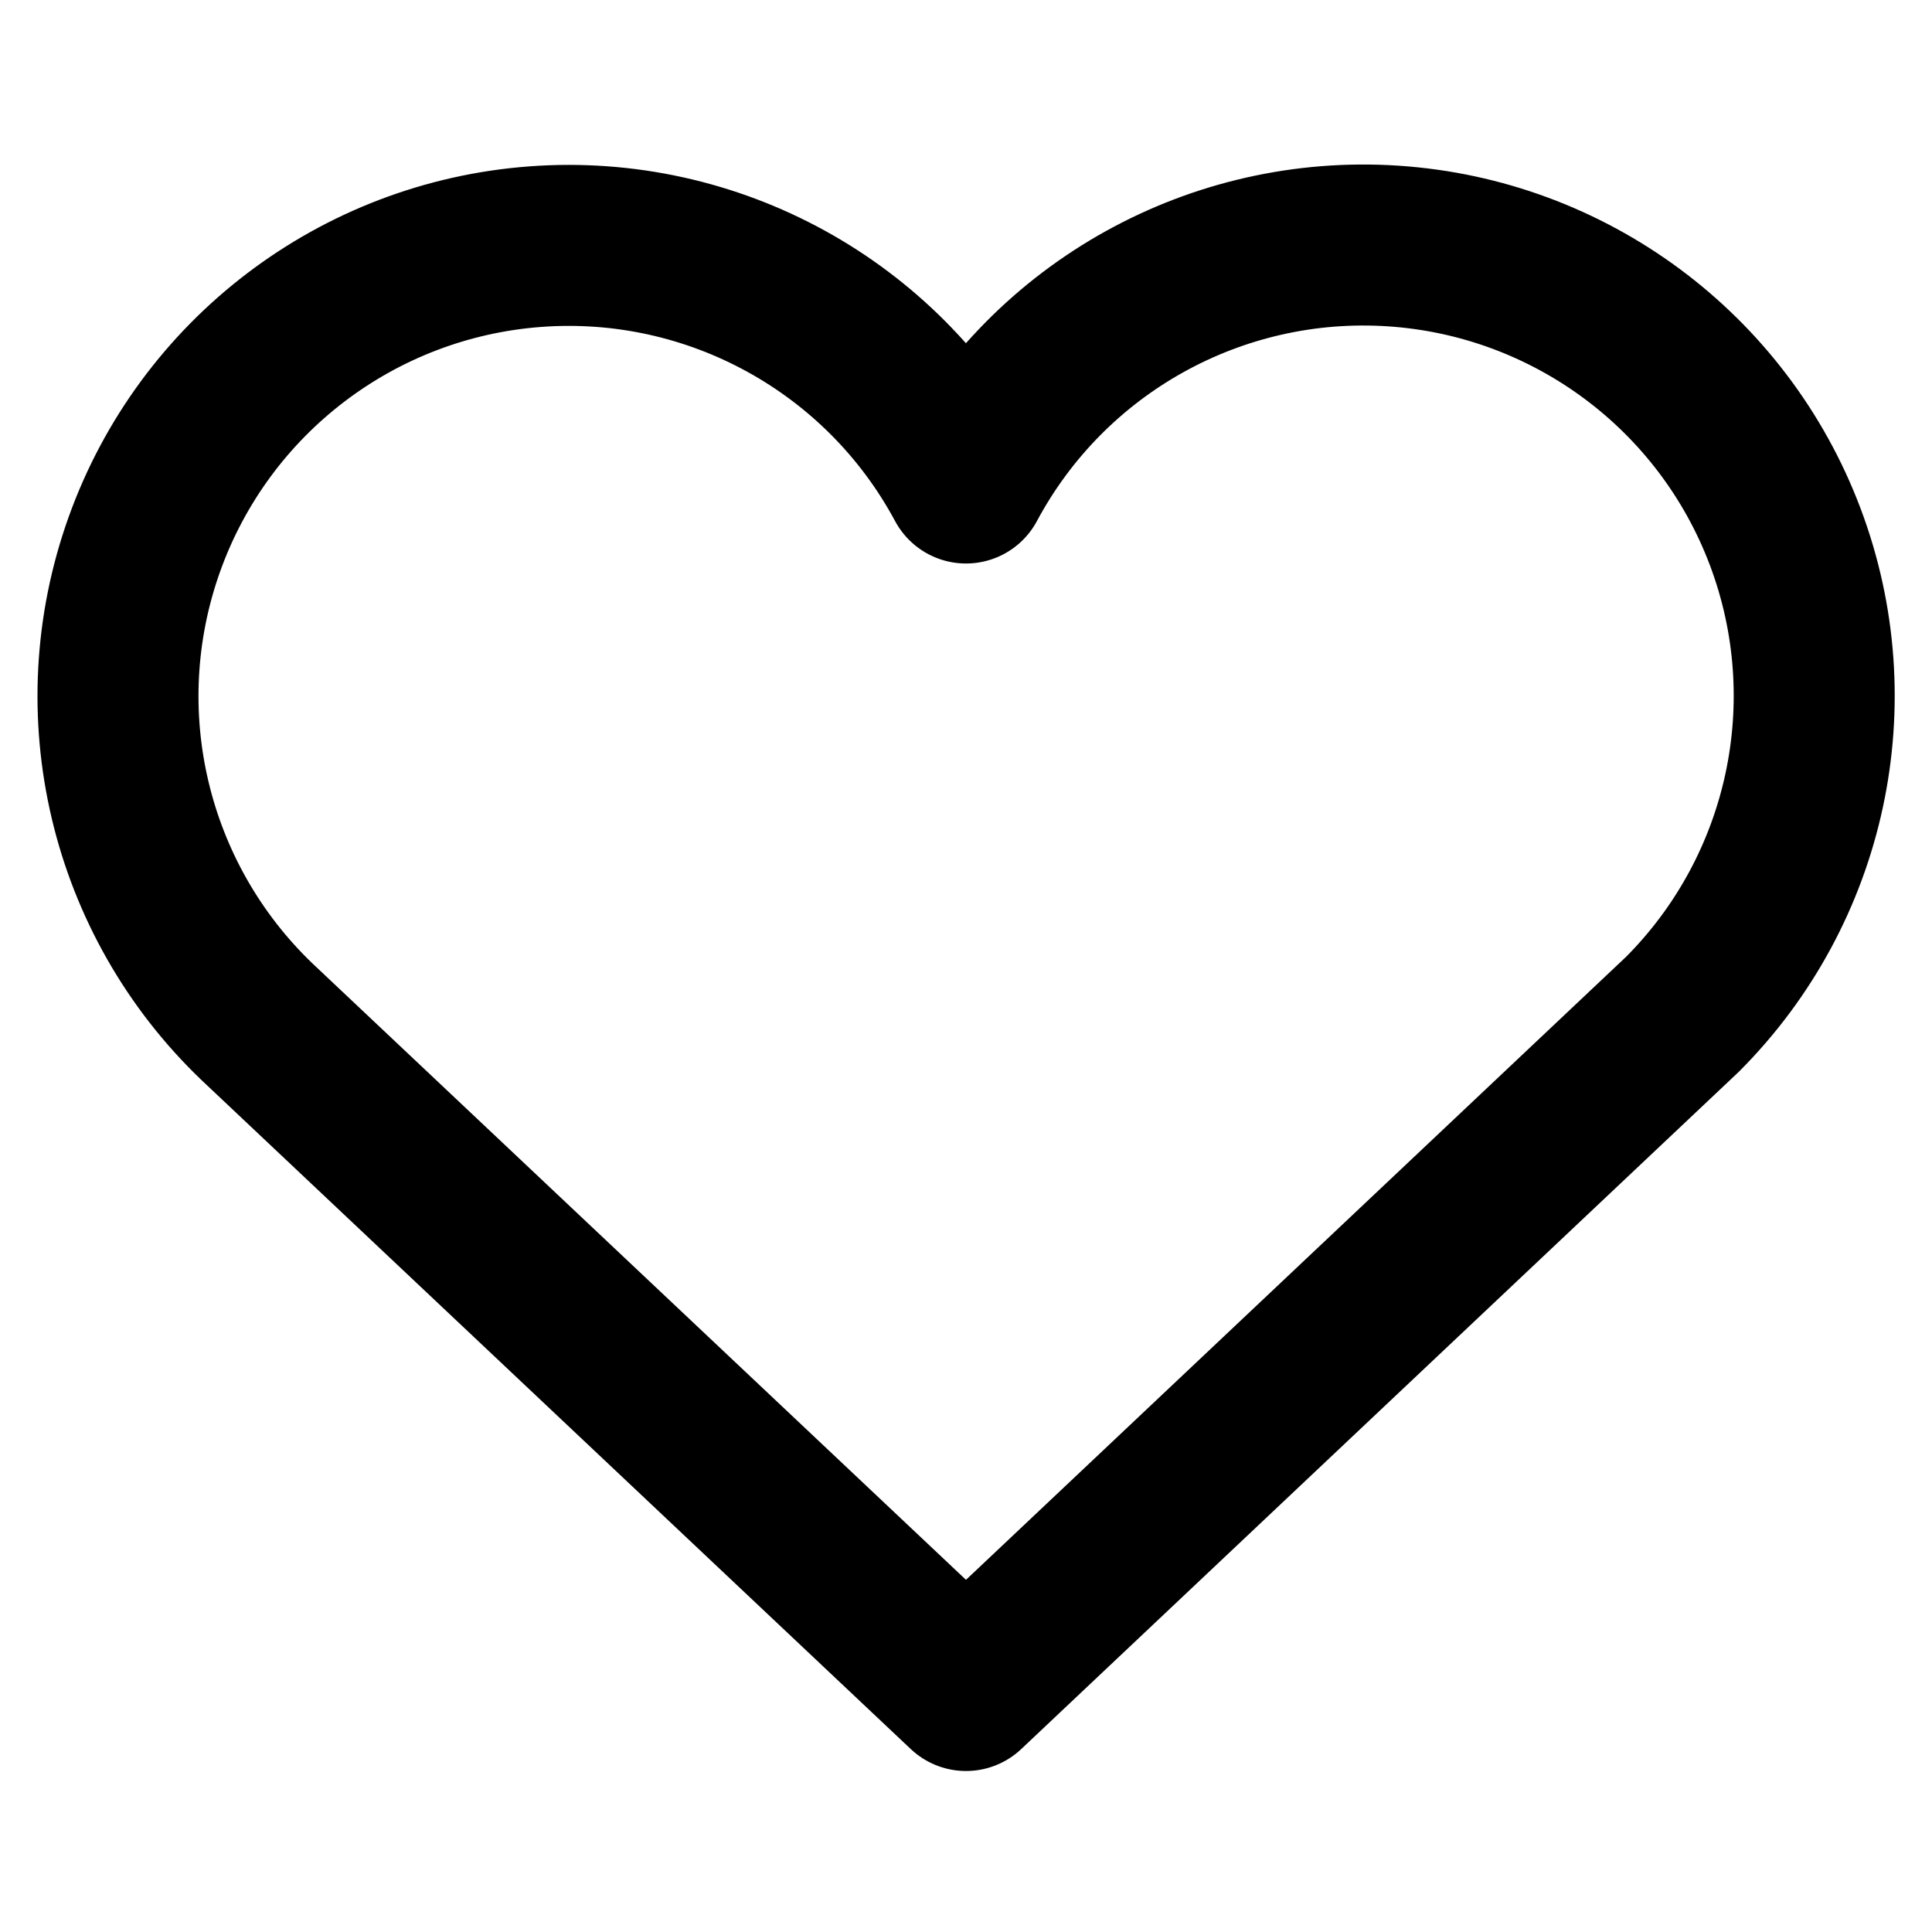
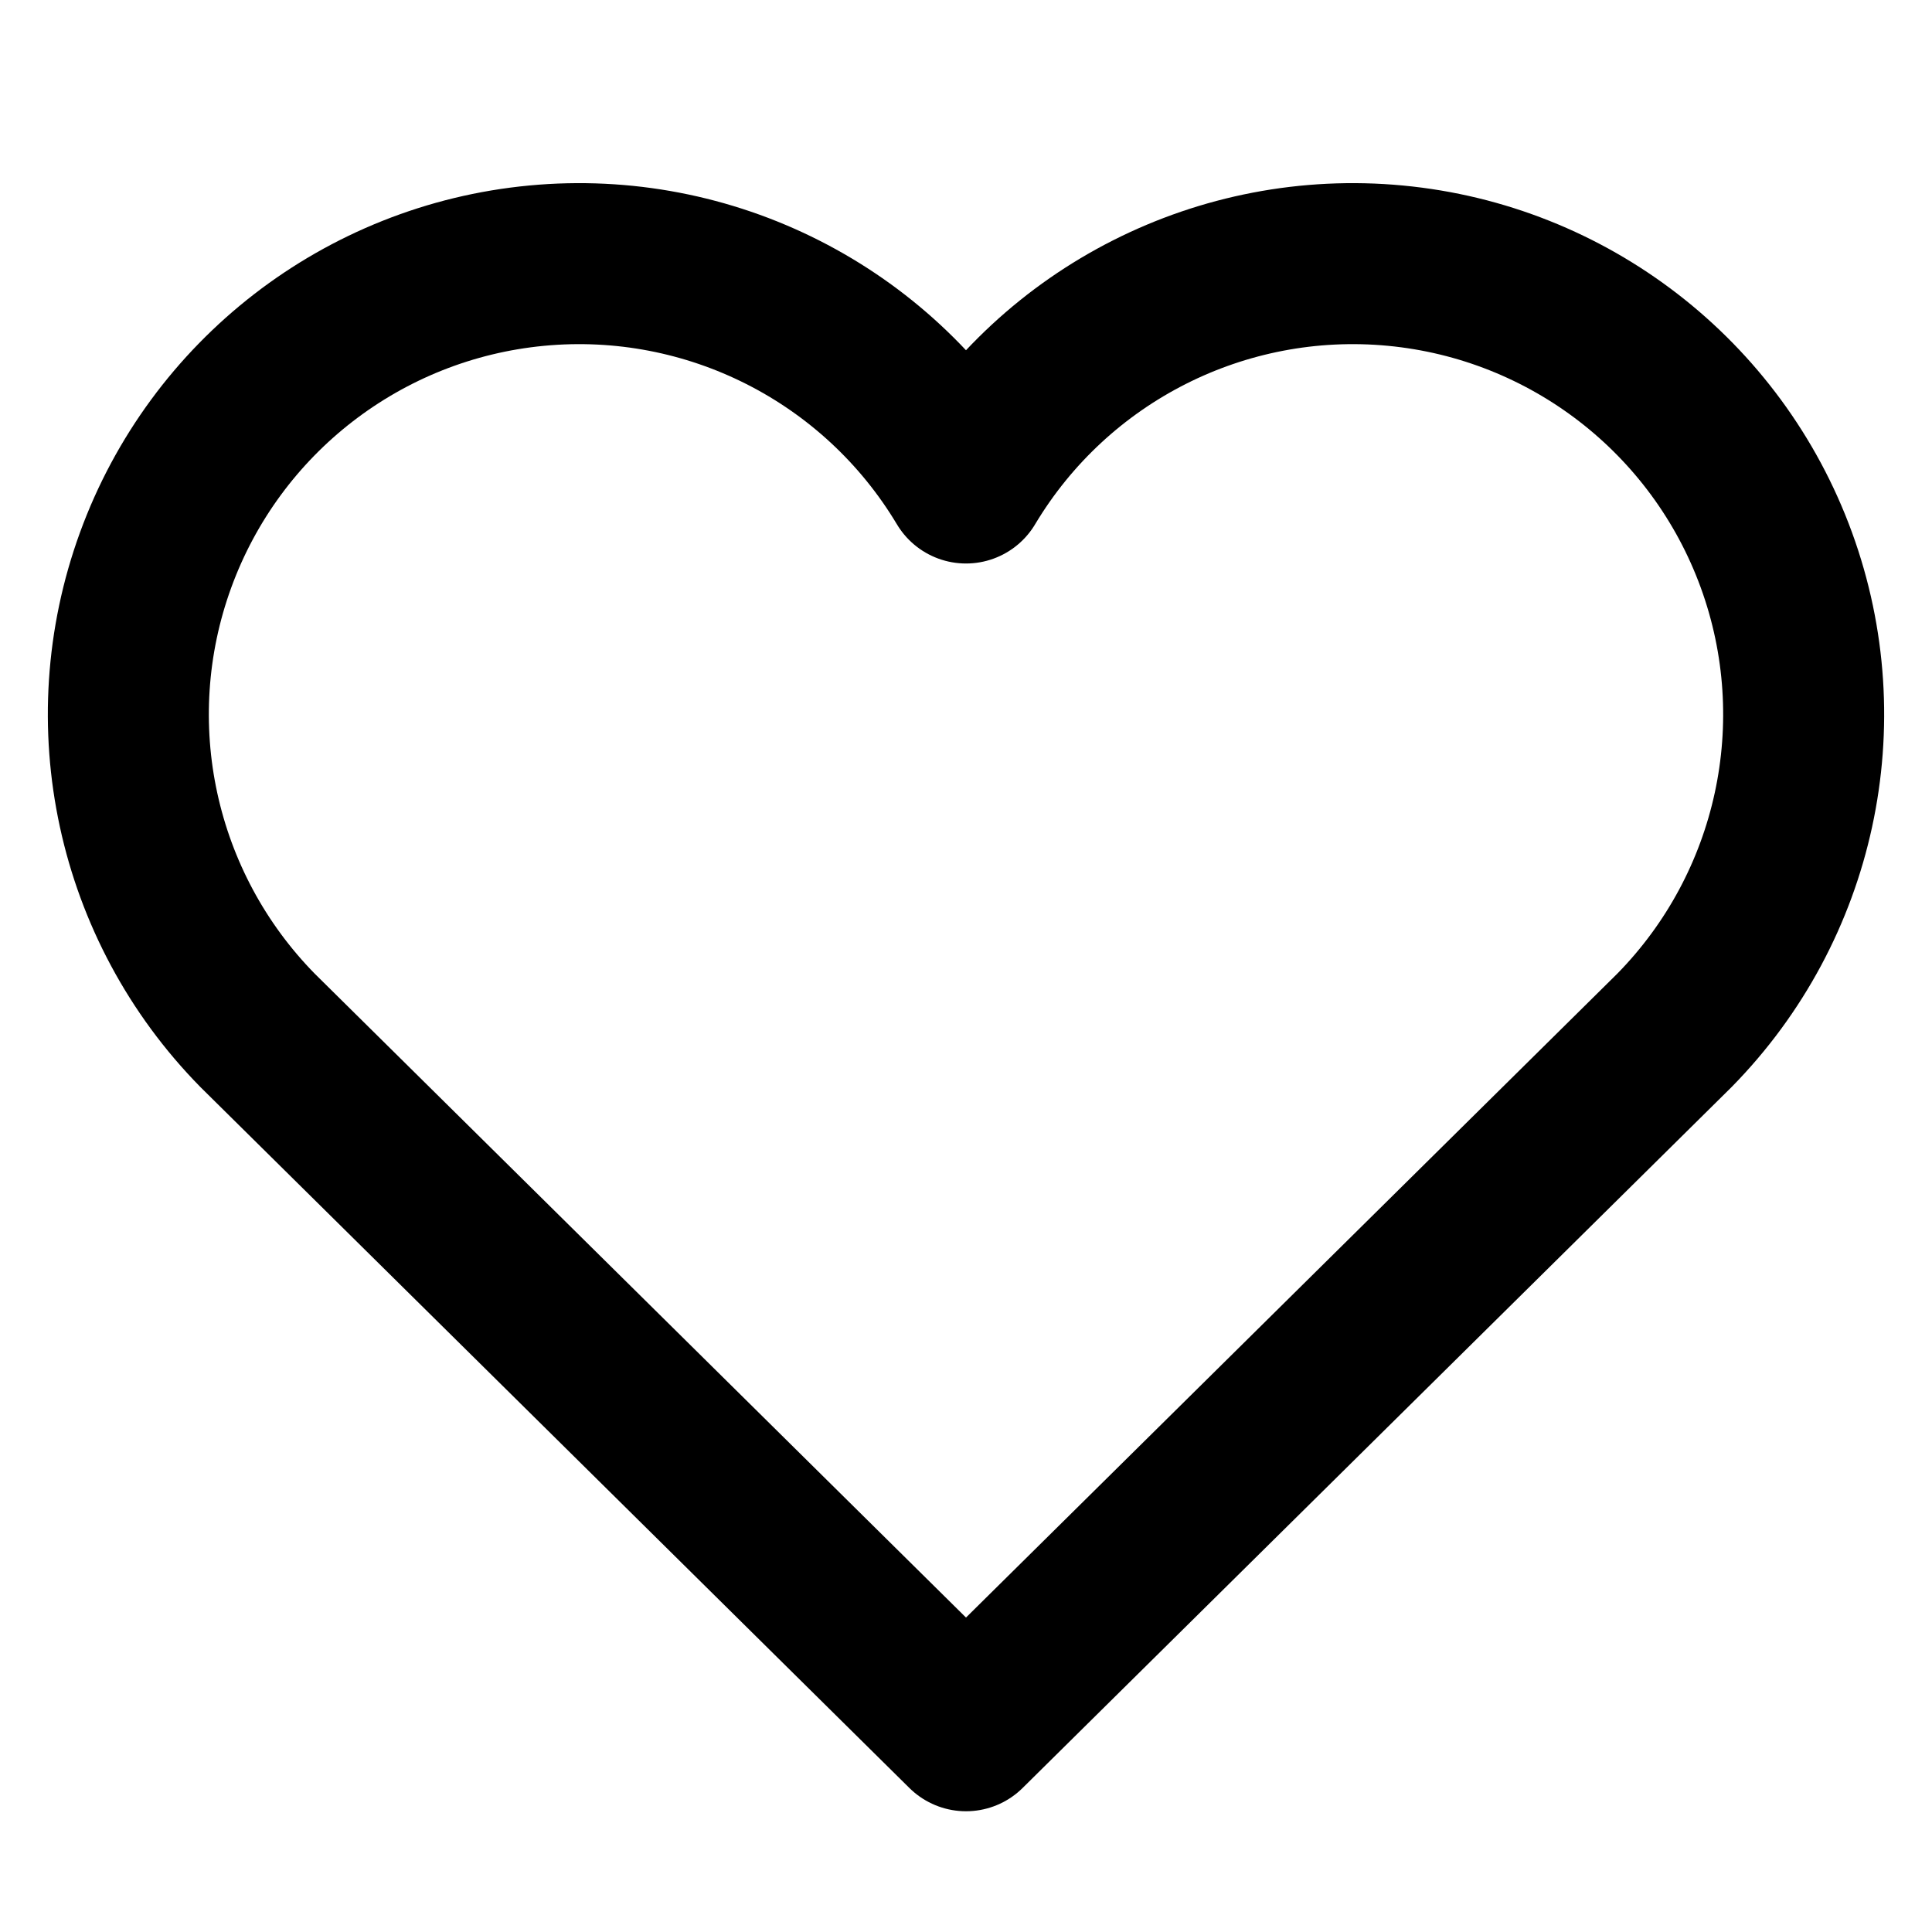
<svg xmlns="http://www.w3.org/2000/svg" class="i i-heart" viewBox="0 0 24 24" fill="none" stroke="currentColor" stroke-width="2" stroke-linecap="round" stroke-linejoin="round">
-   <path d="m12 21-8.8-8.3A5.6 5.6 0 1 1 12 6a5.6 5.6 0 1 1 8.9 6.6z" />
+   <path d="m12 21.5-8.8-8.7A5.6 5.6 0 1112 6a5.6 5.6 0 118.8 6.8Z" />
</svg>
